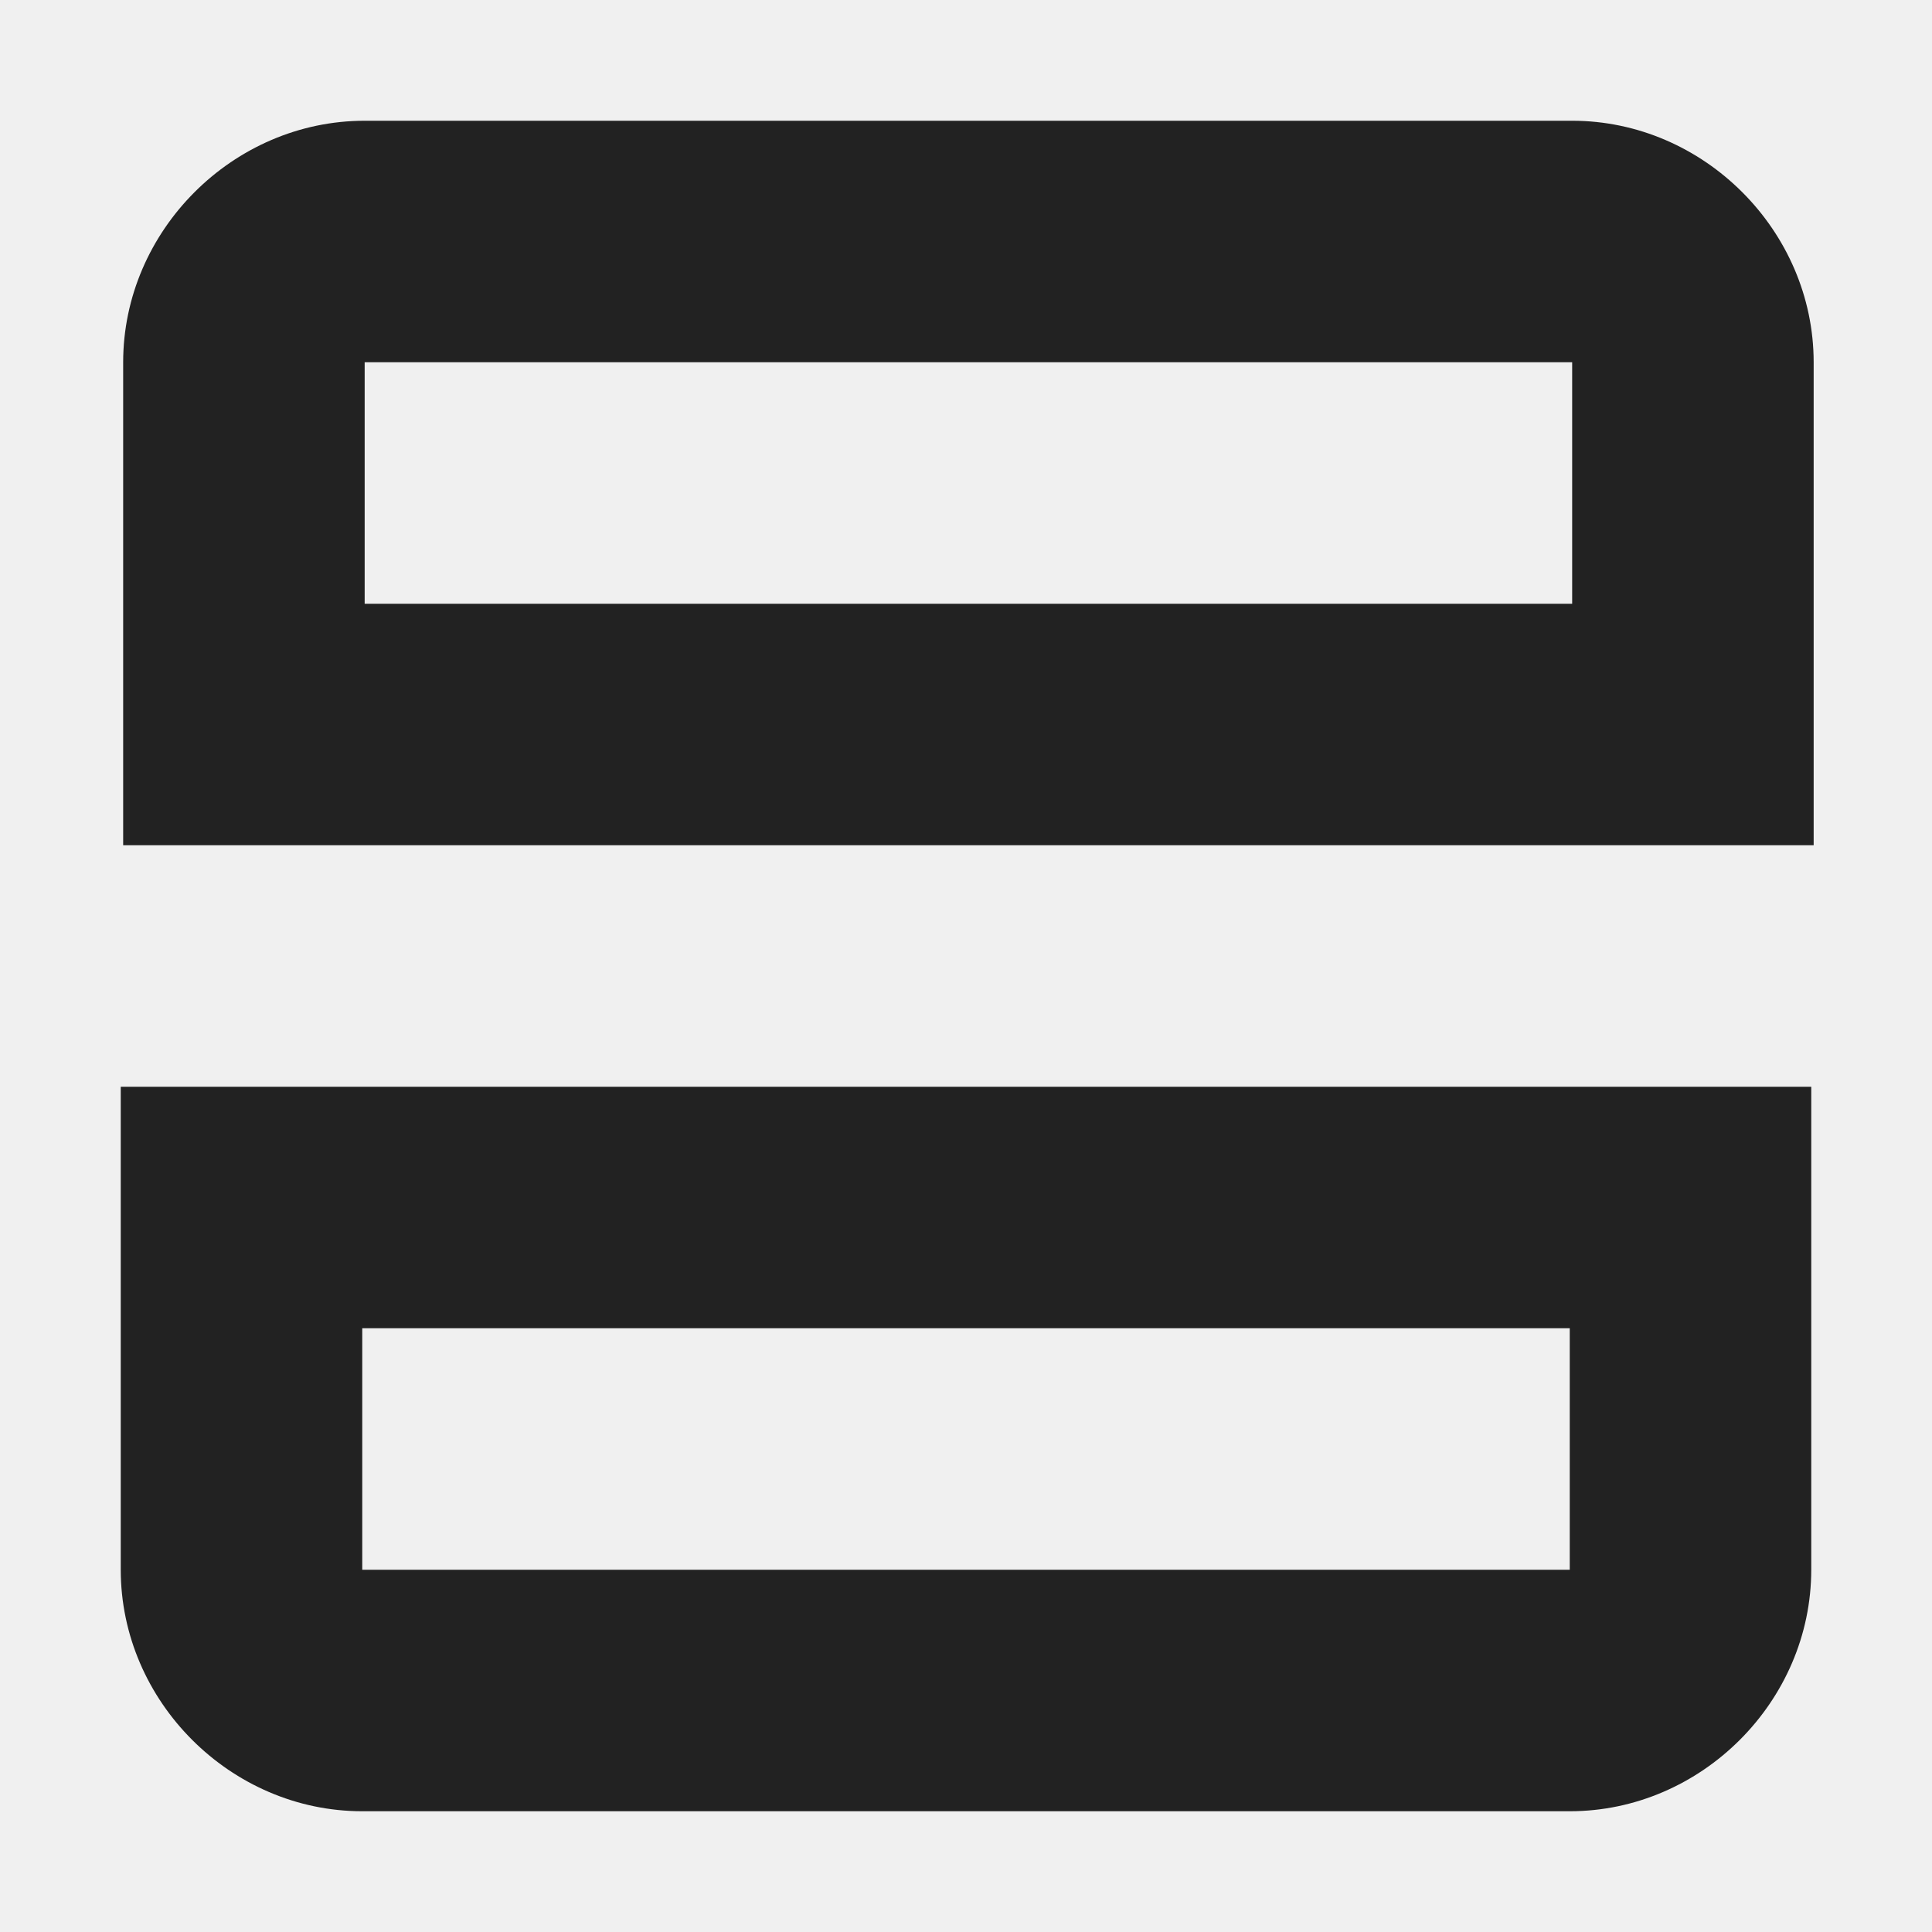
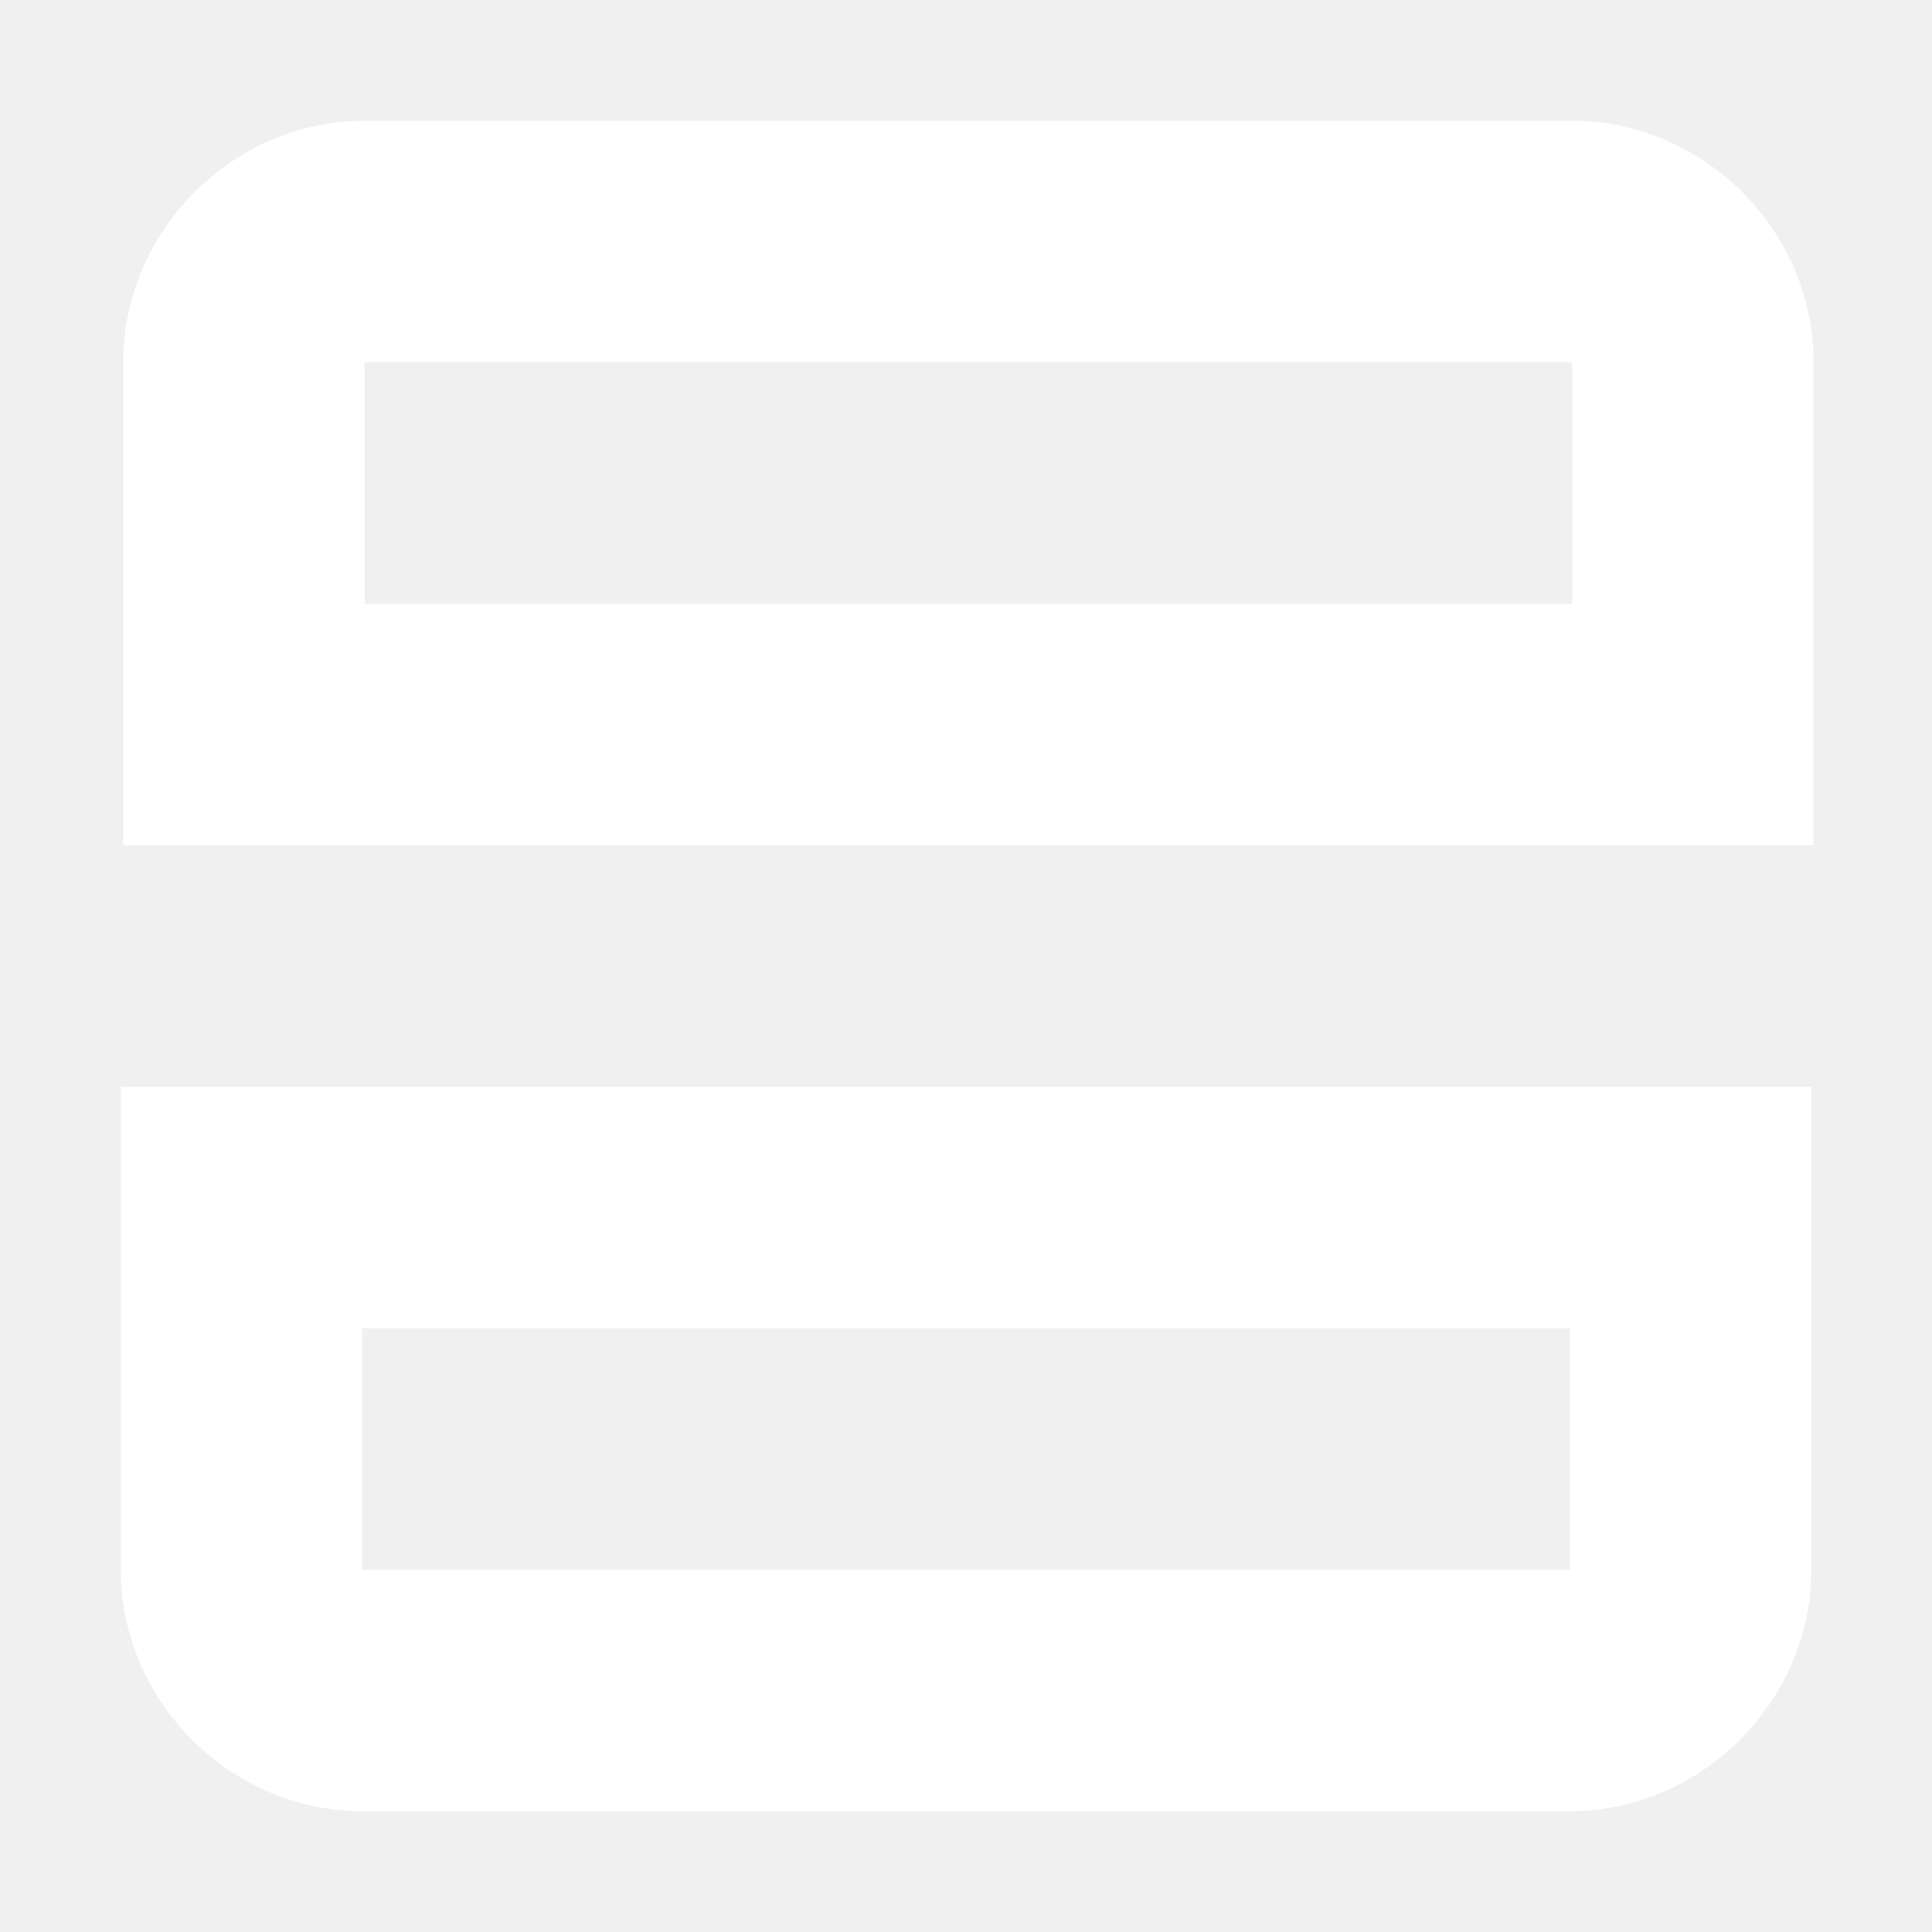
<svg xmlns="http://www.w3.org/2000/svg" width="16" height="16" viewBox="0 0 16 16" fill="none">
-   <path fill-rule="evenodd" clip-rule="evenodd" d="M3.02 1C1.93 1 1.02 1.91 1.02 3V7H3.02H13.02H15.02V3C15.02 1.91 14.109 1 13.02 1H7.995H3.02ZM3.02 3H7.995H13.02V5H3.02V3Z" fill="#222222" />
-   <path fill-rule="evenodd" clip-rule="evenodd" d="M3 15C1.91 15 1 14.09 1 13V9H3H13H15V13C15 14.09 14.09 15 13 15H7.975H3ZM3 13H7.975H13V11H3V13Z" fill="#222222" />
+   <path fill-rule="evenodd" clip-rule="evenodd" d="M3.02 1C1.93 1 1.02 1.91 1.02 3V7H3.02H13.02H15.02V3C15.02 1.91 14.109 1 13.02 1H7.995H3.02ZM3.02 3H7.995H13.02V5H3.02V3Z" fill="#FFFFFF" />
+   <path fill-rule="evenodd" clip-rule="evenodd" d="M3 15C1.91 15 1 14.09 1 13V9H3H13H15V13C15 14.09 14.09 15 13 15H7.975H3ZM3 13H7.975H13V11H3V13Z" fill="#FFFFFF" />
</svg>
